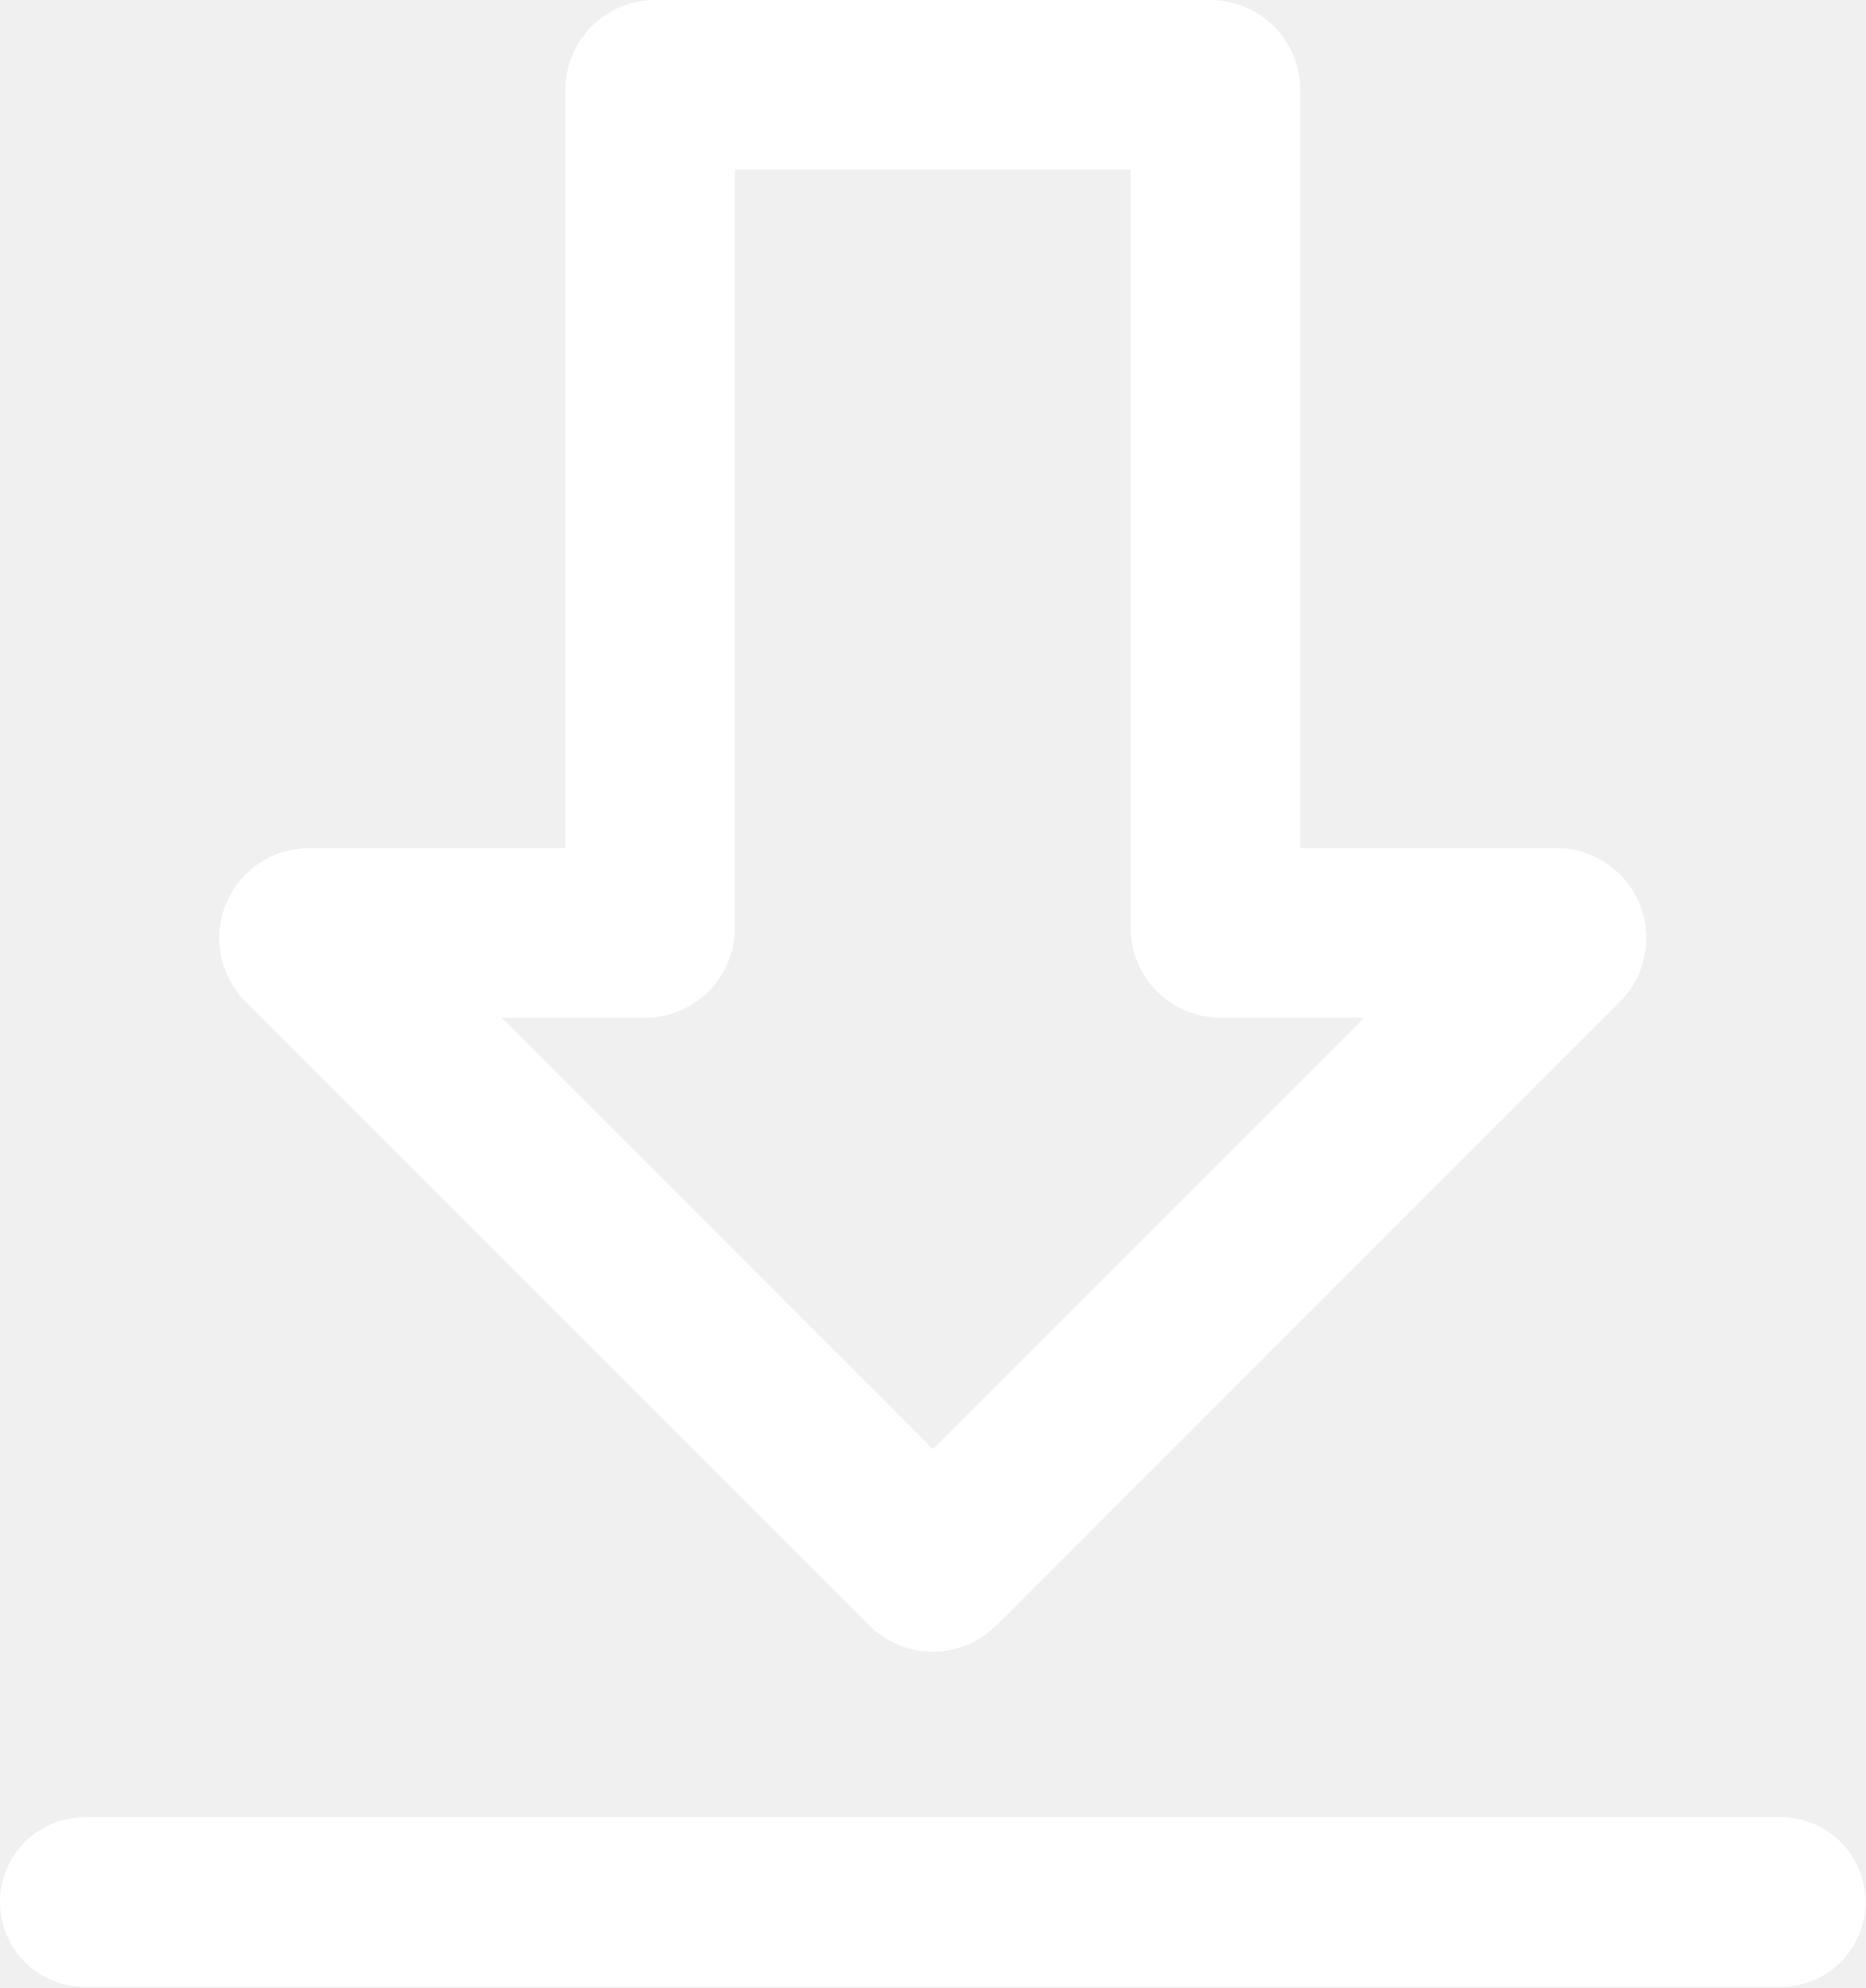
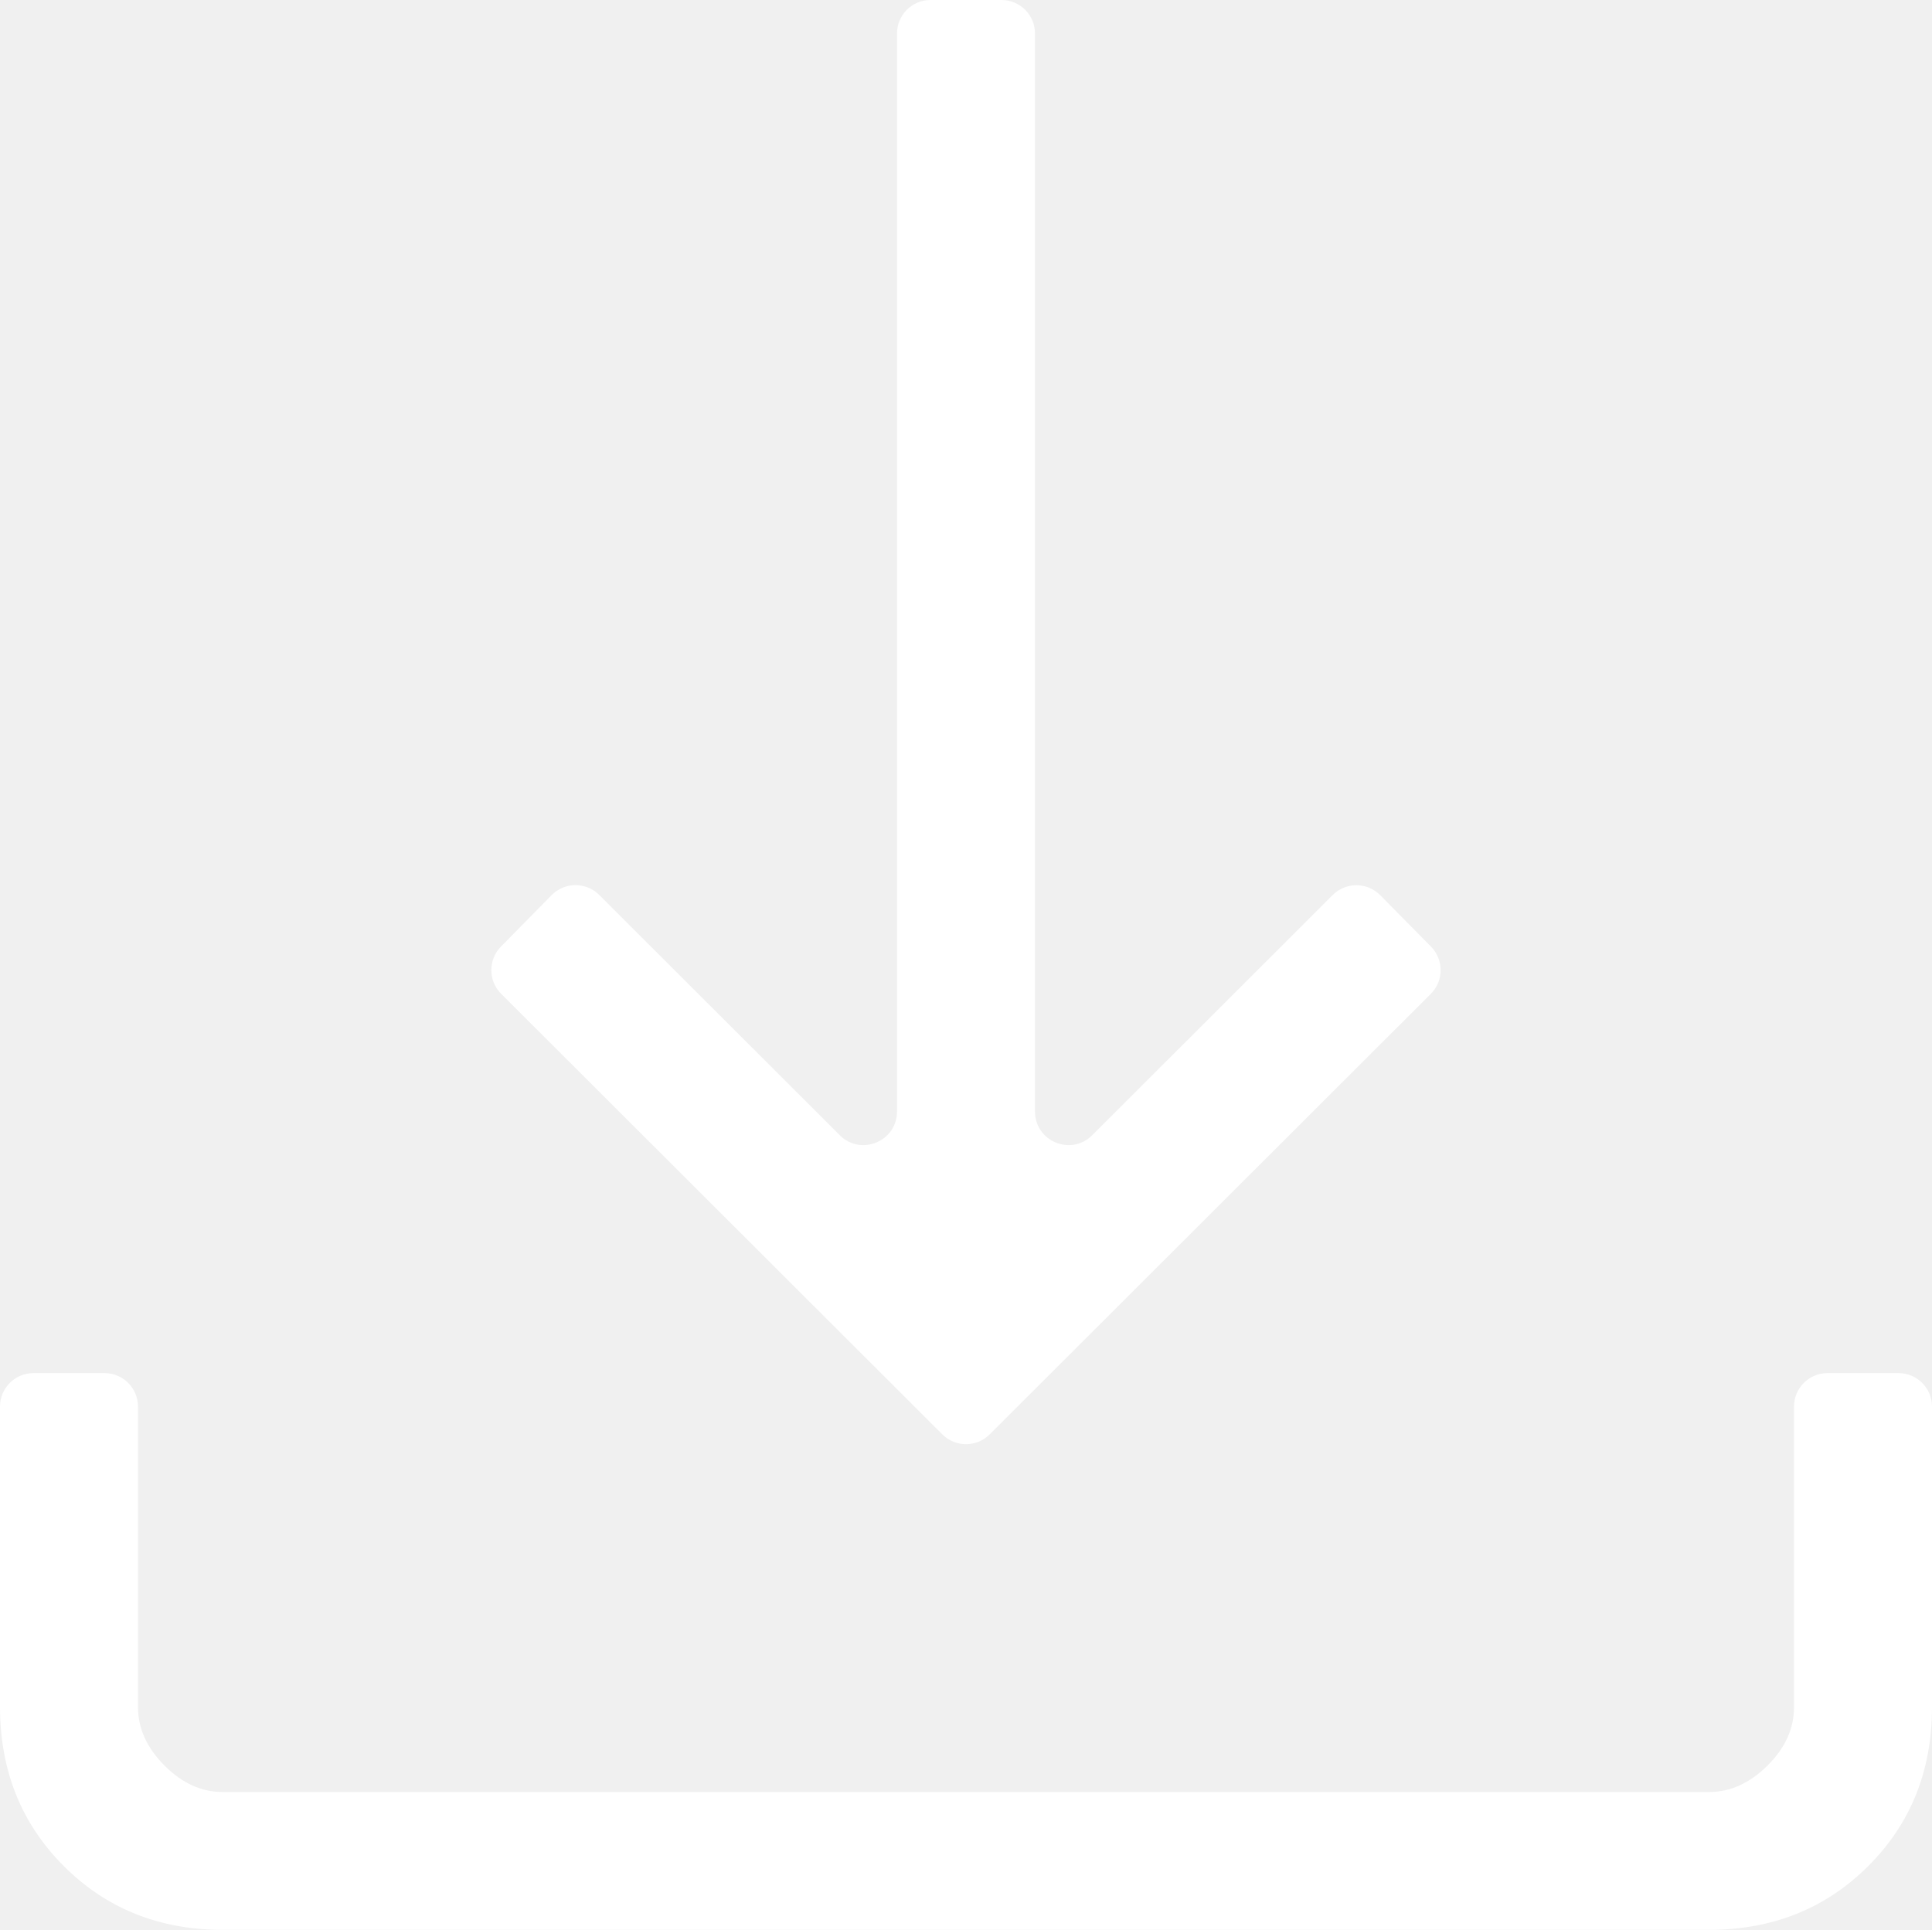
- <svg xmlns="http://www.w3.org/2000/svg" width="1100" height="1172" viewBox="0 0 1100 1172" fill="none">
-   <path d="M713.667 50H550H386.333C384.676 50 383.333 51.343 383.333 53V547C383.333 548.657 381.99 550 380.333 550H182.243C179.57 550 178.231 553.231 180.121 555.121L547.879 922.879C549.05 924.05 550.95 924.05 552.121 922.879L919.879 555.121C921.769 553.231 920.43 550 917.757 550H719.667C718.01 550 716.667 548.657 716.667 547V53C716.667 51.343 715.324 50 713.667 50Z" stroke="white" stroke-width="100" stroke-linecap="round" stroke-linejoin="round" />
-   <path d="M50 1121.33H1050" stroke="white" stroke-width="100" stroke-linecap="round" stroke-linejoin="round" />
+ <svg xmlns="http://www.w3.org/2000/svg" width="1153" height="1152" viewBox="0 0 1153 1152" fill="none">
+   <path d="M590.634 856.218C582.825 864.018 570.175 864.018 562.366 856.218L299.084 593.239C291.31 585.474 291.256 572.891 298.964 565.06L329.212 534.326C337.001 526.411 349.747 526.358 357.602 534.206L501.185 677.665C513.787 690.256 535.321 681.331 535.321 663.517V20C535.321 8.954 544.276 0 555.321 0H597.679C608.724 0 617.679 8.954 617.679 20V663.517C617.679 681.331 639.213 690.256 651.815 677.665L795.335 534.269C803.183 526.428 815.913 526.472 823.706 534.368L853.997 565.059C861.723 572.888 861.678 585.486 853.896 593.259L590.634 856.218ZM133.089 1152C95.15 1152 63.497 1139.33 38.131 1113.98C12.765 1088.64 0.055 1056.99 0 1019.03V839.648C0 828.602 8.954 819.648 20 819.648H62.357C73.403 819.648 82.357 828.602 82.357 839.648V1019.03C82.357 1031.7 87.628 1043.33 98.17 1053.92C108.711 1064.5 120.324 1069.77 133.007 1069.71H1019.99C1032.62 1069.71 1044.23 1064.45 1054.83 1053.92C1065.43 1043.38 1070.7 1031.75 1070.64 1019.03V839.648C1070.64 828.602 1079.6 819.648 1090.64 819.648H1133C1144.05 819.648 1153 828.602 1153 839.648V1019.03C1153 1056.93 1140.32 1088.56 1114.95 1113.9C1089.58 1139.25 1057.9 1151.95 1019.91 1152H133.089Z" fill="white" />
</svg>
